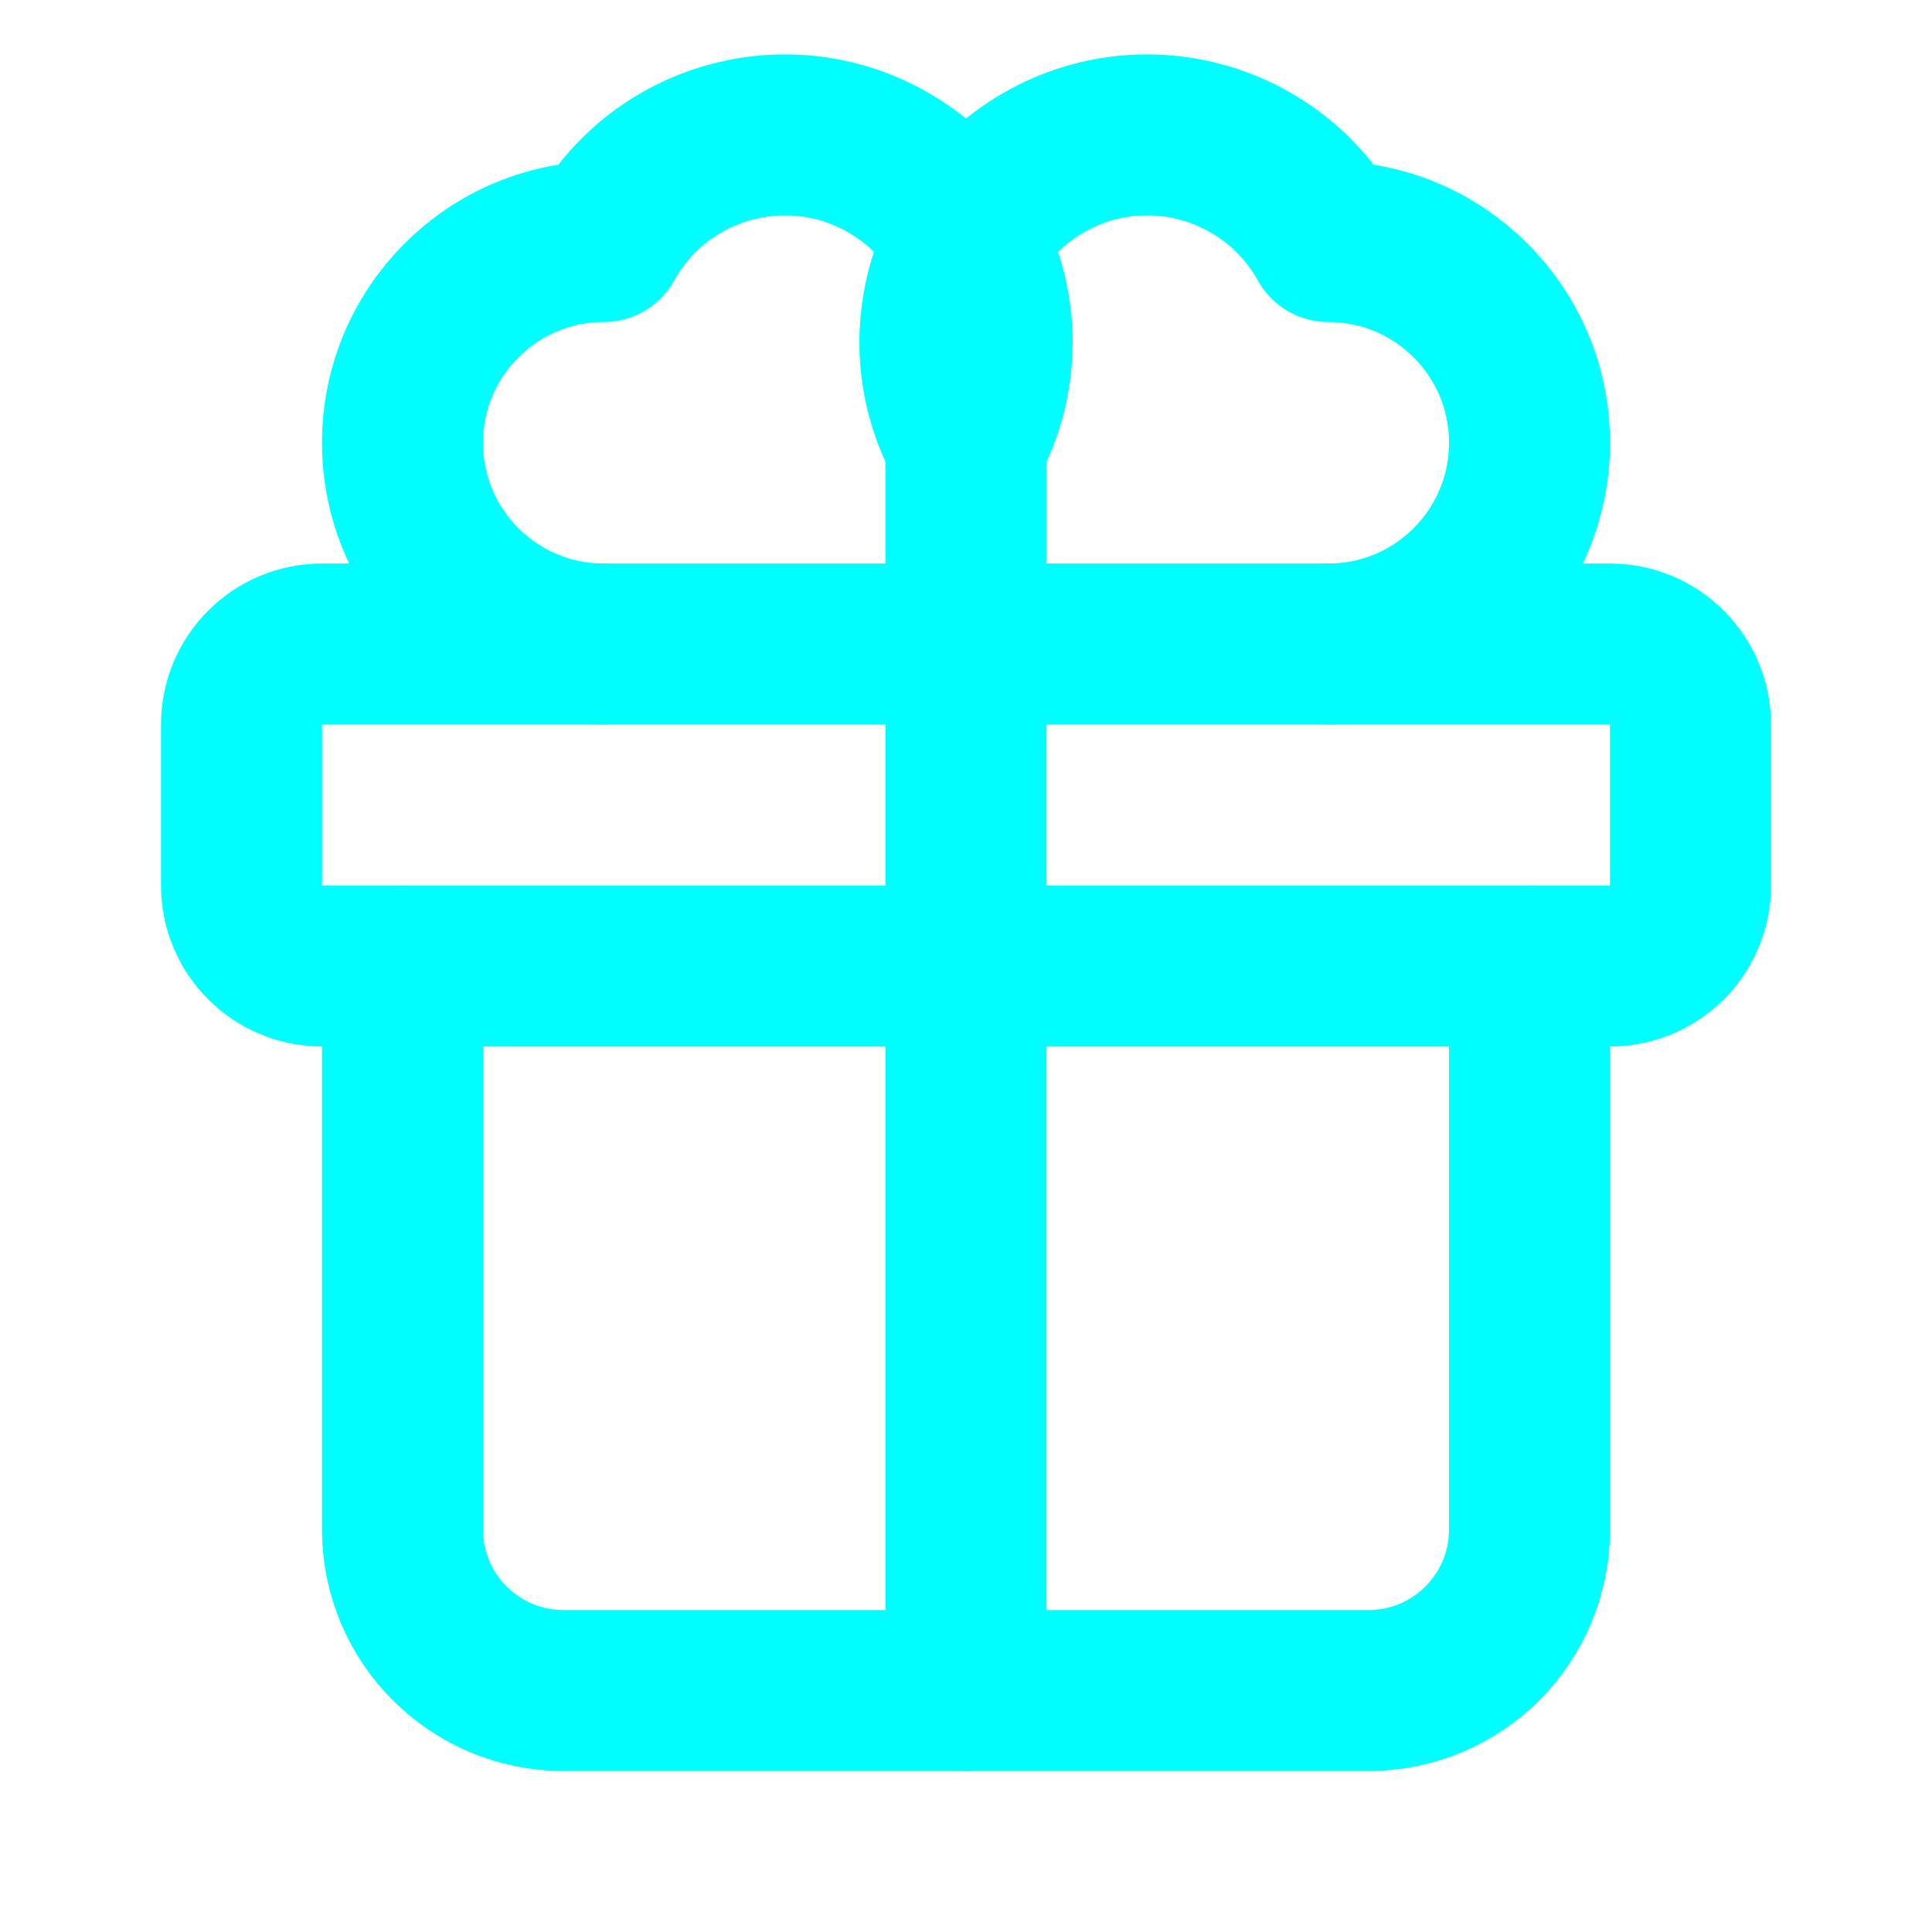
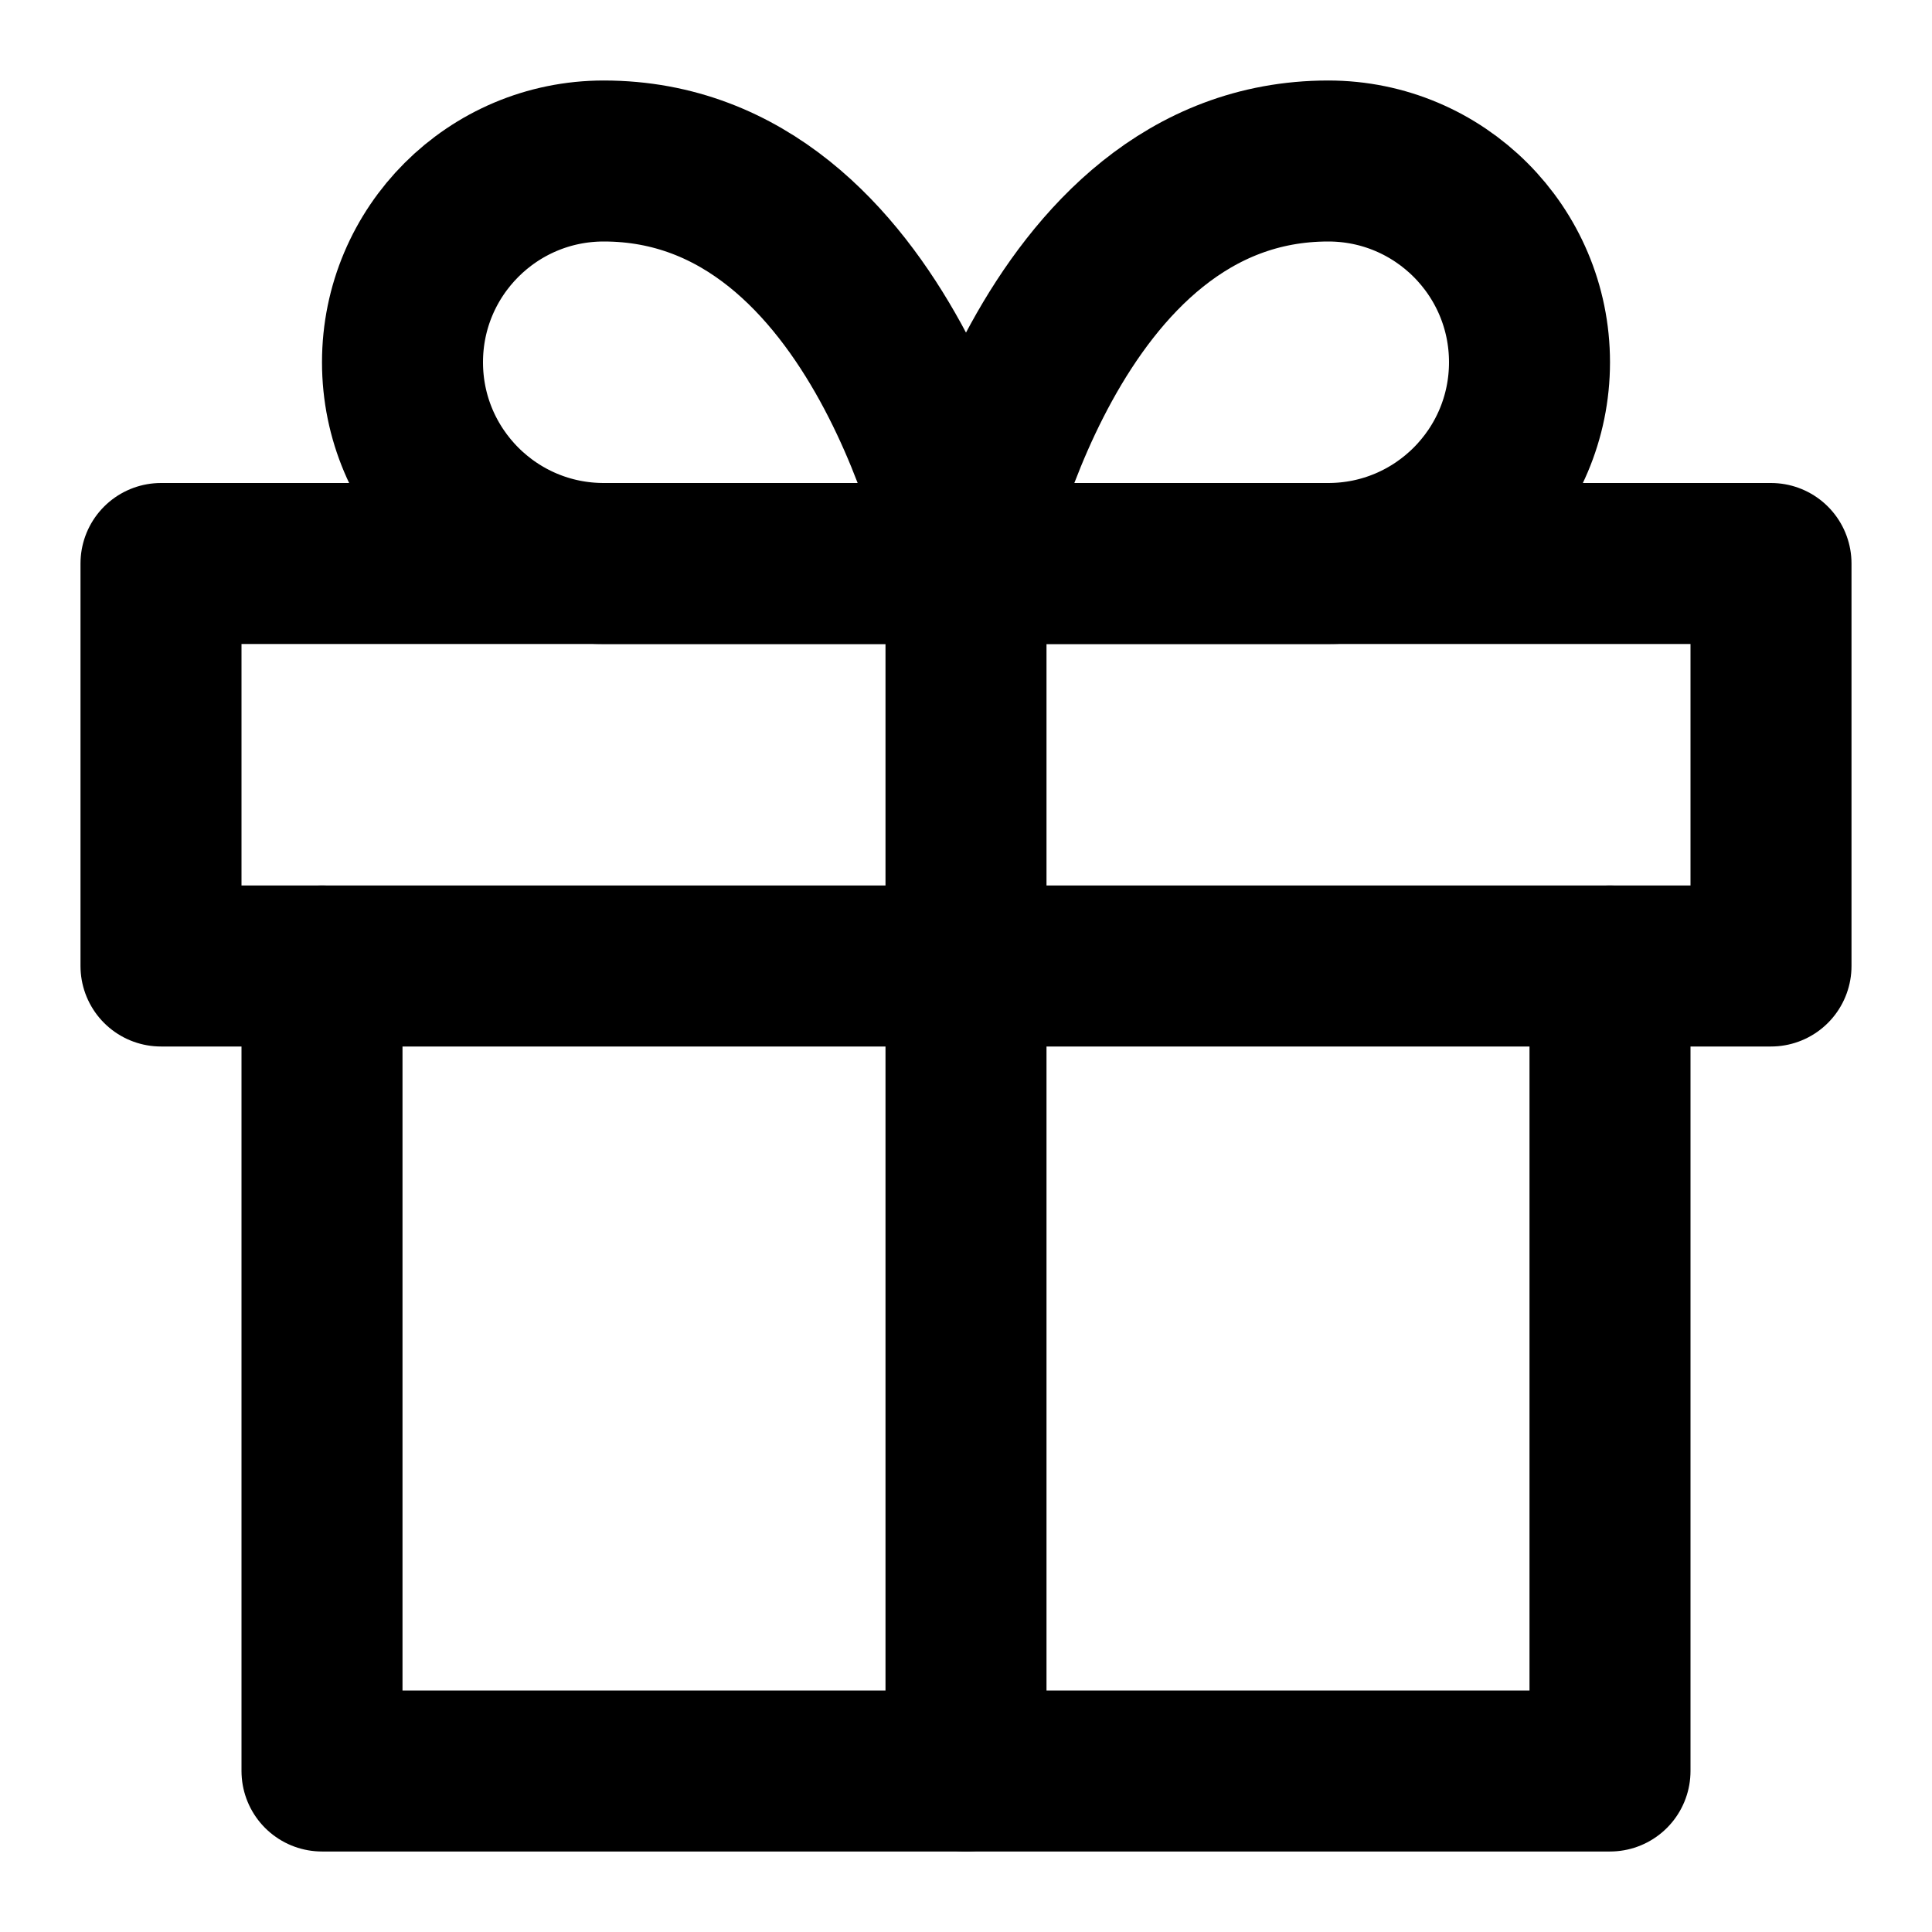
- <svg xmlns="http://www.w3.org/2000/svg" width="24" height="24" viewBox="0 0 24 24" fill="none" stroke="#00FFFF" stroke-width="2" stroke-linecap="round" stroke-linejoin="round">
-   <rect x="3" y="8" width="18" height="4" rx="1" />
-   <path d="M12 8v13" />
-   <path d="M19 12v7a2 2 0 0 1-2 2H7a2 2 0 0 1-2-2v-7" />
-   <path d="M7.5 8a2.5 2.5 0 0 1 0-5A2.5 2.5 0 0 1 12 5.5V8" />
-   <path d="M16.5 8a2.5 2.5 0 0 0 0-5A2.5 2.5 0 0 0 12 5.5V8" />
+ <svg xmlns="http://www.w3.org/2000/svg" width="24" height="24" viewBox="0 0 24 24" fill="none" stroke="currentColor" stroke-width="2" stroke-linecap="round" stroke-linejoin="round" class="lucide lucide-gift">
+   <path d="M20 12v10H4V12" />
+   <path d="M2 7h20v5H2z" />
+   <path d="M12 22V7" />
+   <path d="M12 7H7.5a2.5 2.5 0 0 1 0-5C11 2 12 7 12 7z" />
+   <path d="M12 7h4.5a2.5 2.5 0 0 0 0-5C13 2 12 7 12 7z" />
</svg>
